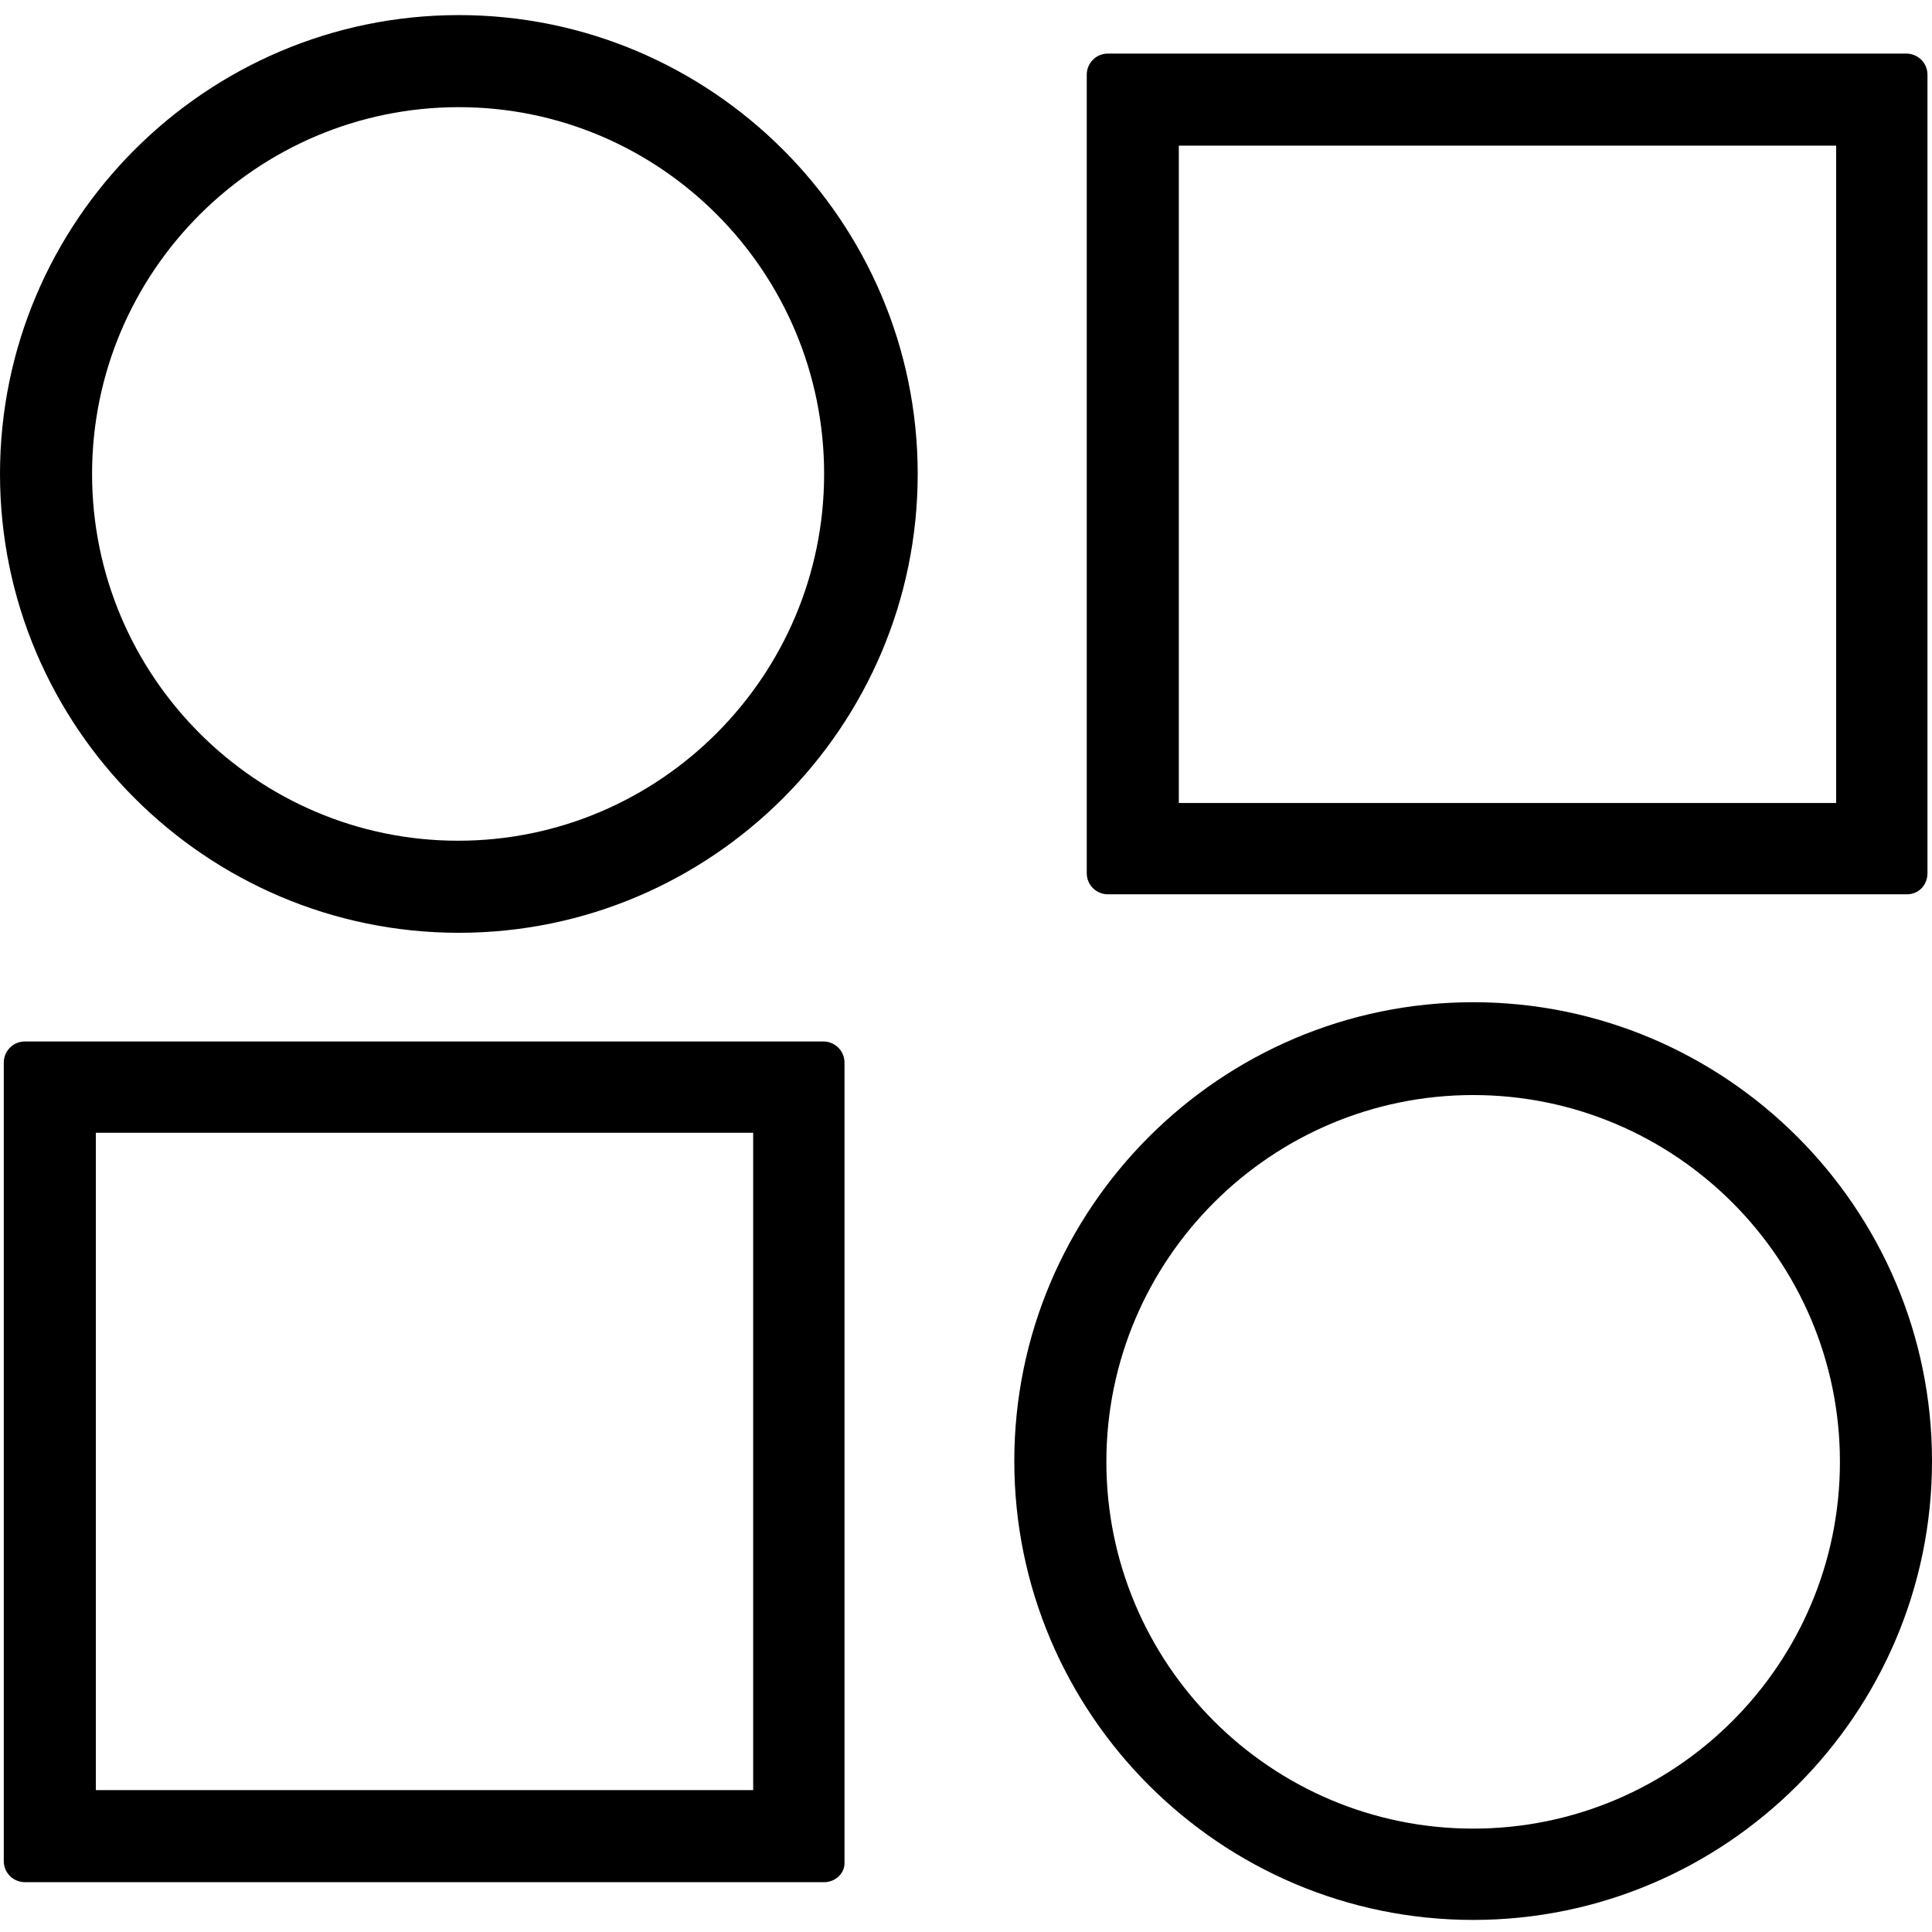
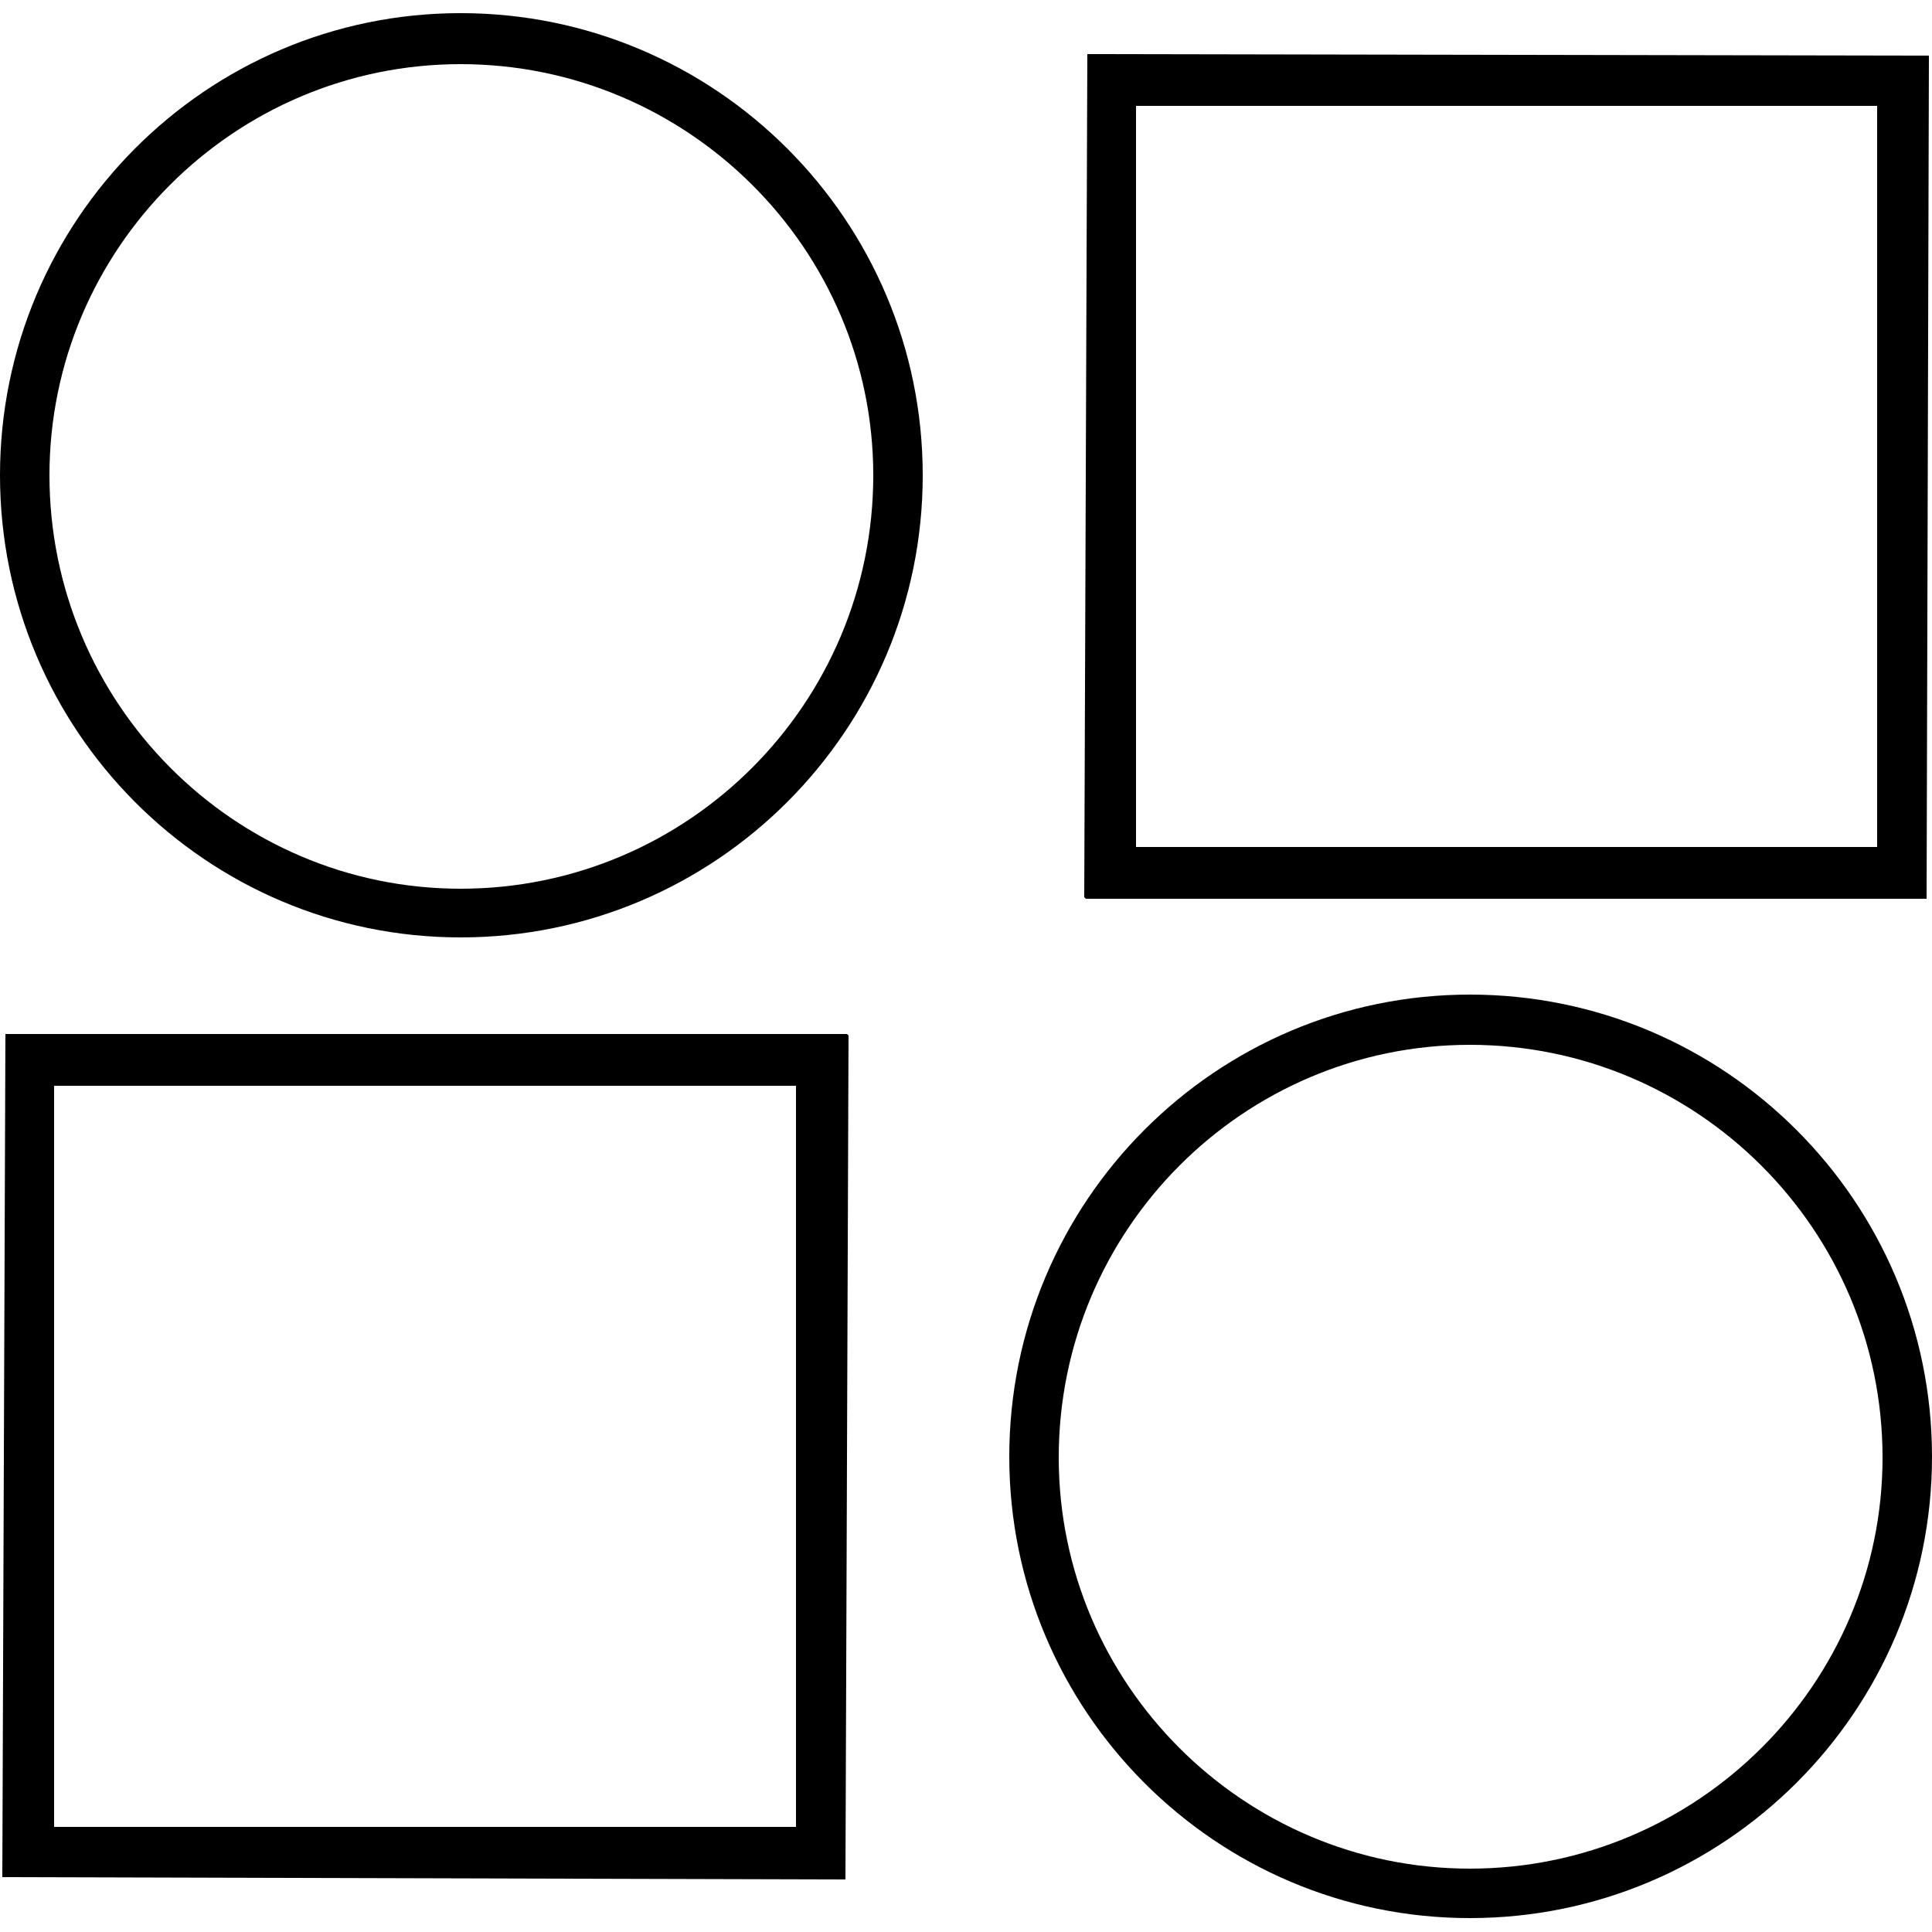
- <svg xmlns="http://www.w3.org/2000/svg" version="1.1" id="Layer_1" x="0px" y="0px" viewBox="0 0 256 256" style="enable-background:new 0 0 256 256;" xml:space="preserve">
+ <svg xmlns="http://www.w3.org/2000/svg" version="1.1" id="Layer_1" x="0px" y="0px" viewBox="0 0 250 250" style="enable-background:new 0 0 250 250;" xml:space="preserve">
  <g>
    <g>
-       <g>
-         <g>
-           <path d="M109.2,246.6H3.3V140.8h105.8V246.6z M9.9,240h92.7v-92.7H9.9V240z" />
-           <path d="M109.2,249.4H3.3c-1.5,0-2.8-1.2-2.8-2.8V140.8c0-1.5,1.2-2.8,2.8-2.8h105.8c1.5,0,2.8,1.2,2.8,2.8v105.9      C112,248.2,110.7,249.4,109.2,249.4z M6.1,243.9h100.3V143.6H6.1V243.9z M102.6,242.8H9.9c-1.5,0-2.8-1.2-2.8-2.8v-92.7      c0-1.5,1.2-2.8,2.8-2.8h92.7c1.5,0,2.8,1.2,2.8,2.8V240C105.4,241.6,104.1,242.8,102.6,242.8z M12.7,237.2h87.1v-87.1H12.7      V237.2z" />
-         </g>
-       </g>
-       <g>
-         <g>
-           <path d="M195.2,251.1c-31.7,0-57.4-25.8-57.4-57.4s25.8-57.4,57.4-57.4s57.4,25.8,57.4,57.4S226.9,251.1,195.2,251.1z       M195.2,141.8c-28.6,0-51.9,23.3-51.9,51.9s23.3,51.9,51.9,51.9s51.9-23.3,51.9-51.9S223.8,141.8,195.2,141.8z" />
-           <path d="M195.2,254.4c-33.5,0-60.8-27.3-60.8-60.8s27.3-60.8,60.8-60.8s60.8,27.3,60.8,60.8S228.7,254.4,195.2,254.4z       M195.2,145.1c-26.8,0-48.6,21.8-48.6,48.6s21.8,48.6,48.6,48.6s48.6-21.8,48.6-48.6S222,145.1,195.2,145.1z" />
-         </g>
-       </g>
+       <path d="M109.6,133.8H0.7L0.3,242.9l109.1,0.3l0.4-109.2L109.6,133.8z M103,236.4H7v-95.9h96V236.4z" />
    </g>
    <g>
-       <g>
-         <g>
-           <path d="M146.8,115.7h105.8V9.9H146.8V115.7z M246.1,109.2h-92.7V16.5h92.7V109.2z" />
-           <path d="M252.7,118.5H146.8c-1.5,0-2.8-1.2-2.8-2.8V9.9c0-1.5,1.2-2.8,2.8-2.8h105.8c1.5,0,2.8,1.2,2.8,2.8v105.8      C255.4,117.3,254.2,118.5,252.7,118.5z M149.6,113h100.3V12.7H149.6V113z M246.1,111.9h-92.7c-1.5,0-2.8-1.2-2.8-2.8V16.5      c0-1.5,1.2-2.8,2.8-2.8h92.7c1.5,0,2.8,1.2,2.8,2.8v92.7C248.9,110.7,247.6,111.9,246.1,111.9z M156.2,106.4h87.1V19.3h-87.1      V106.4z" />
-         </g>
-       </g>
-       <g>
-         <g>
-           <path d="M60.8,120.2c31.7,0,57.4-25.8,57.4-57.4S92.4,5.3,60.8,5.3S3.3,31.1,3.3,62.8S29.1,120.2,60.8,120.2z M60.8,10.9      c28.6,0,51.9,23.3,51.9,51.9s-23.3,51.9-51.9,51.9S8.9,91.4,8.9,62.8S32.2,10.9,60.8,10.9z" />
-           <path d="M60.8,123.6C27.3,123.6,0,96.3,0,62.8S27.3,2,60.8,2s60.8,27.3,60.8,60.8S94.3,123.6,60.8,123.6z M60.8,14.2      C34,14.2,12.2,36,12.2,62.8s21.8,48.6,48.5,48.6s48.5-21.8,48.5-48.6S87.5,14.2,60.8,14.2z" />
-         </g>
-       </g>
+       <path d="M190.2,128.7c-32.9,0-59.6,26.8-59.6,59.8c0,32.9,26.7,59.7,59.6,59.7c33,0,59.8-26.8,59.8-59.7    C250,155.5,223.2,128.7,190.2,128.7z M190.2,241.8c-29.3,0-53.2-23.9-53.2-53.2c0-29.5,23.9-53.4,53.2-53.4    c29.4,0,53.4,23.9,53.4,53.4C243.6,217.9,219.6,241.8,190.2,241.8z" />
+     </g>
+     <g>
+       <path d="M140.7,7l-0.4,109.1l0.2,0.2h108.8l0.3-109.1L140.7,7z M242.9,109.6H147V13.7h95.9V109.6z" />
+     </g>
+     <g>
+       <path d="M59.6,1.7C26.7,1.7,0,28.5,0,61.5s26.7,59.8,59.6,59.8c33,0,59.8-26.8,59.8-59.8S92.6,1.7,59.6,1.7z M59.6,115    C30.3,115,6.4,91,6.4,61.5c0-29.3,23.9-53.2,53.2-53.2c29.4,0,53.4,23.9,53.4,53.2C113,91,89.1,115,59.6,115z" />
    </g>
  </g>
</svg>
